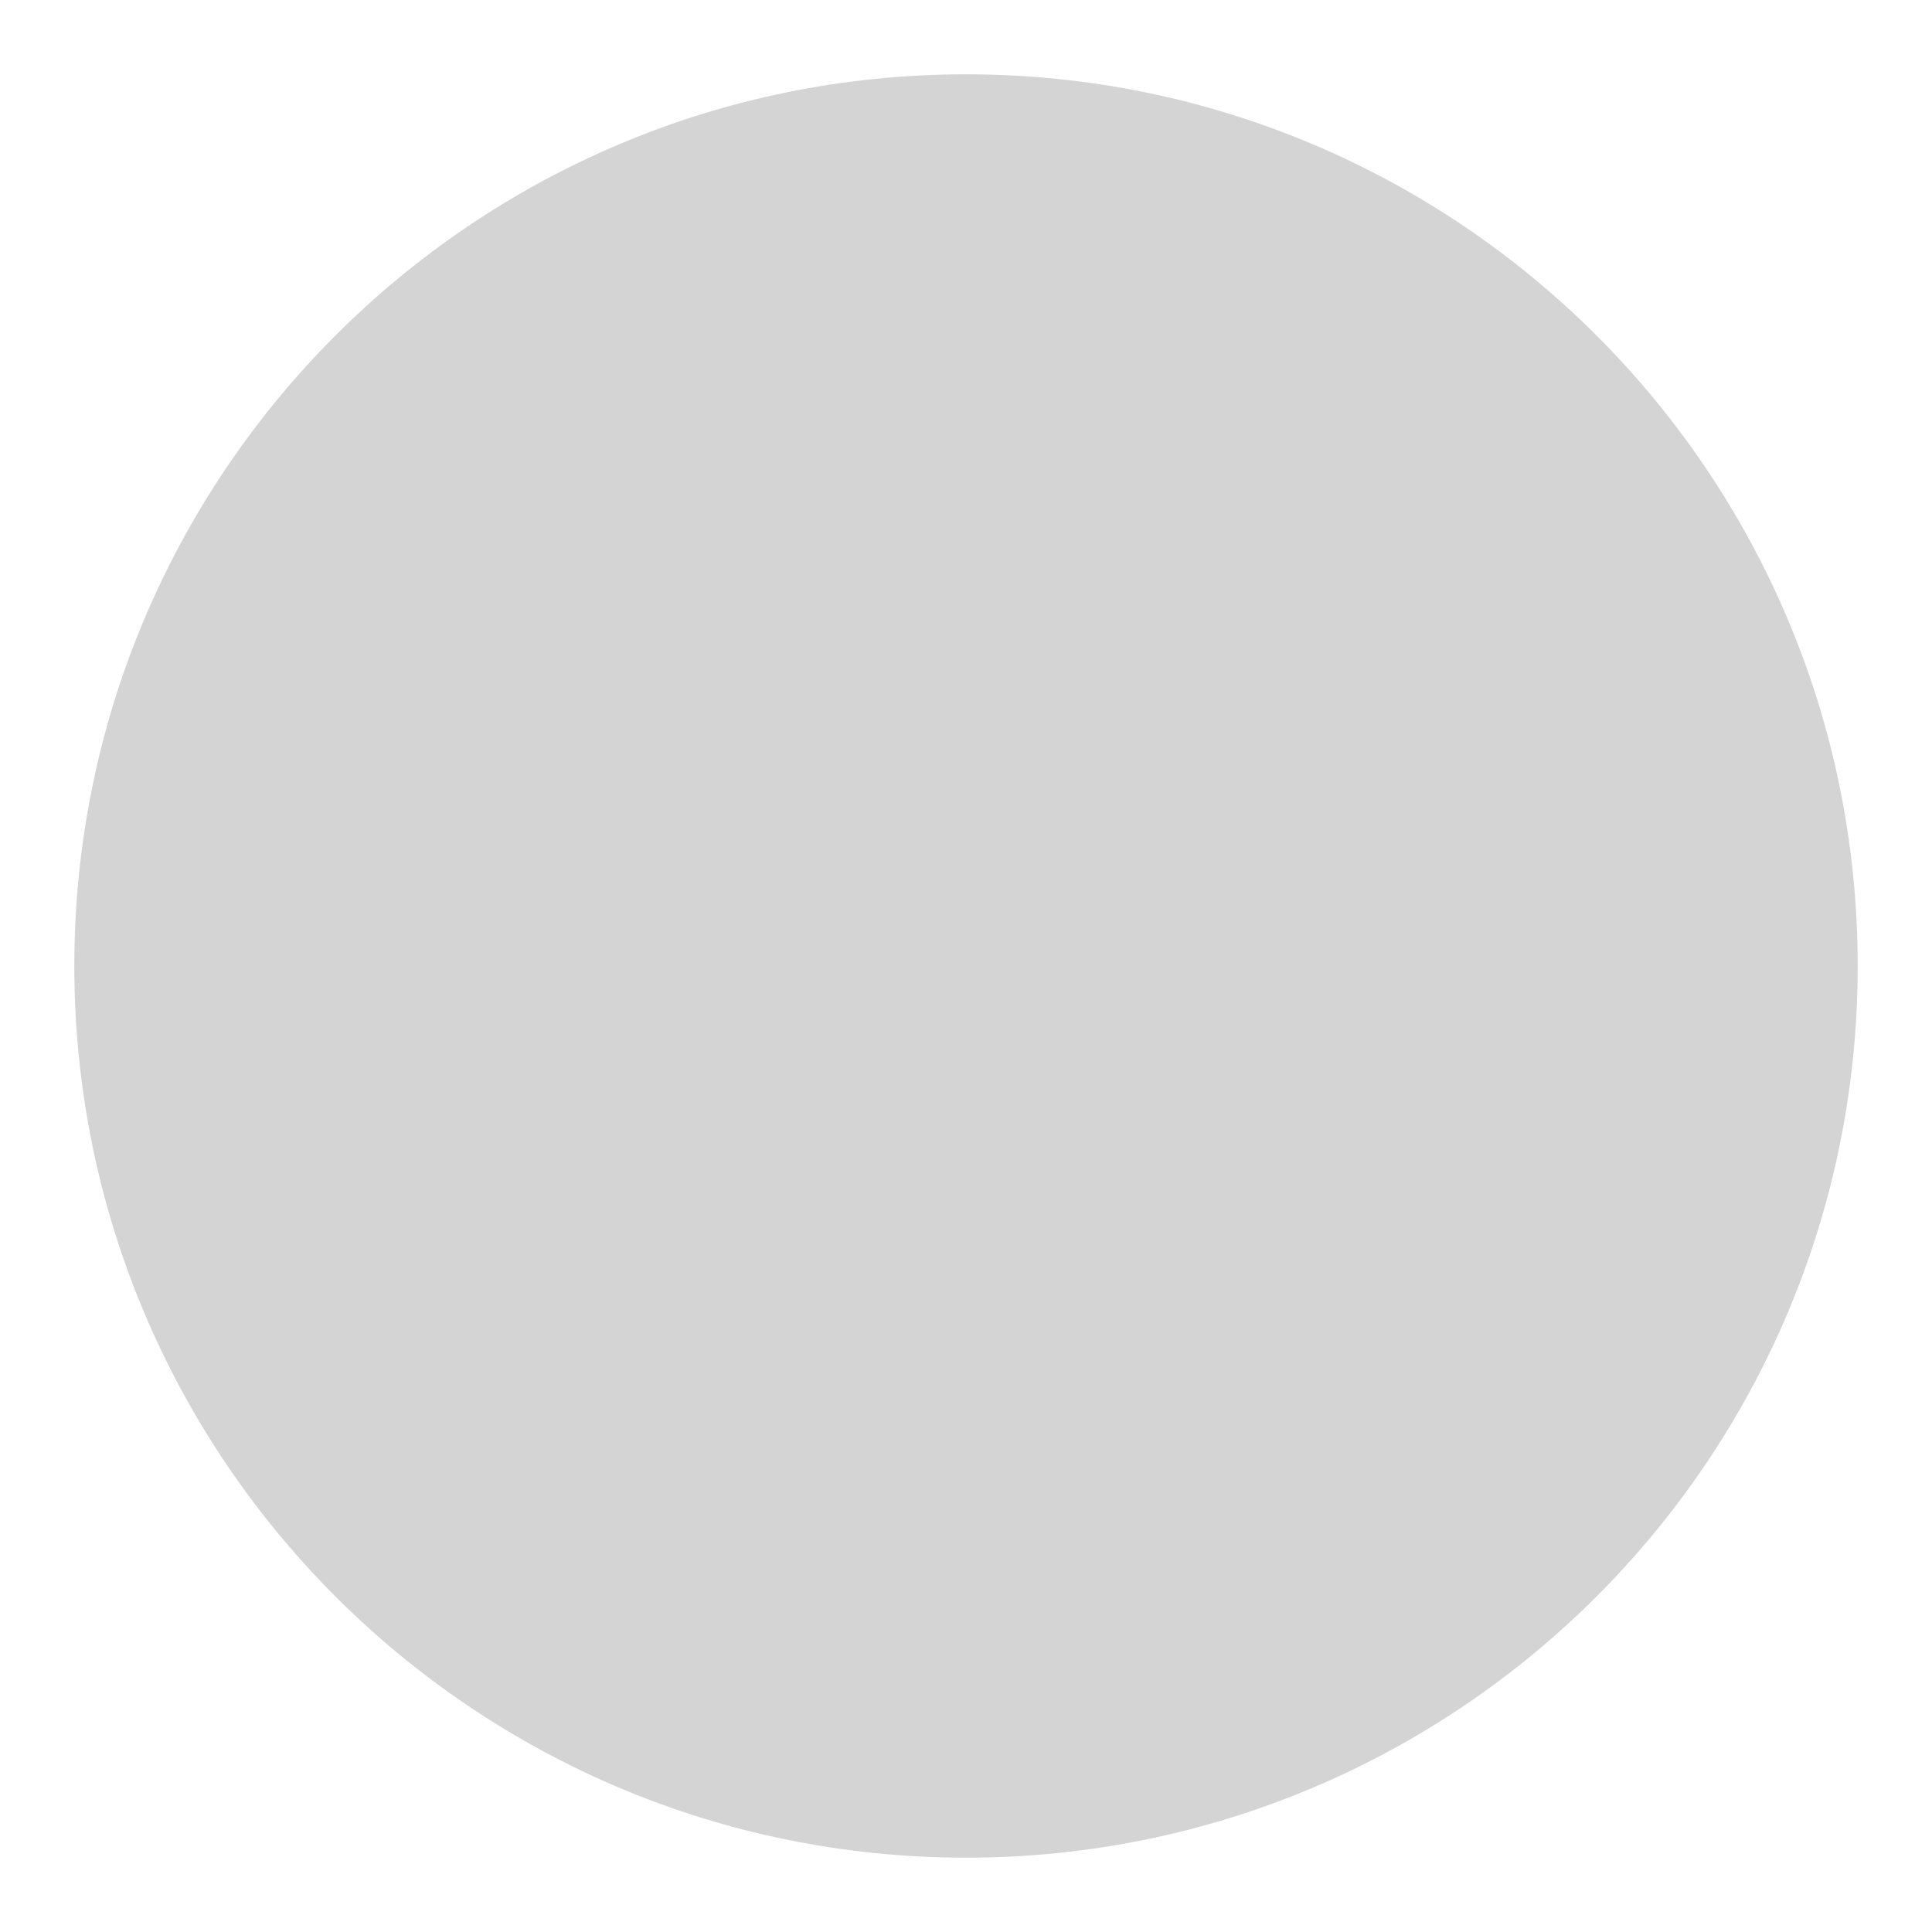
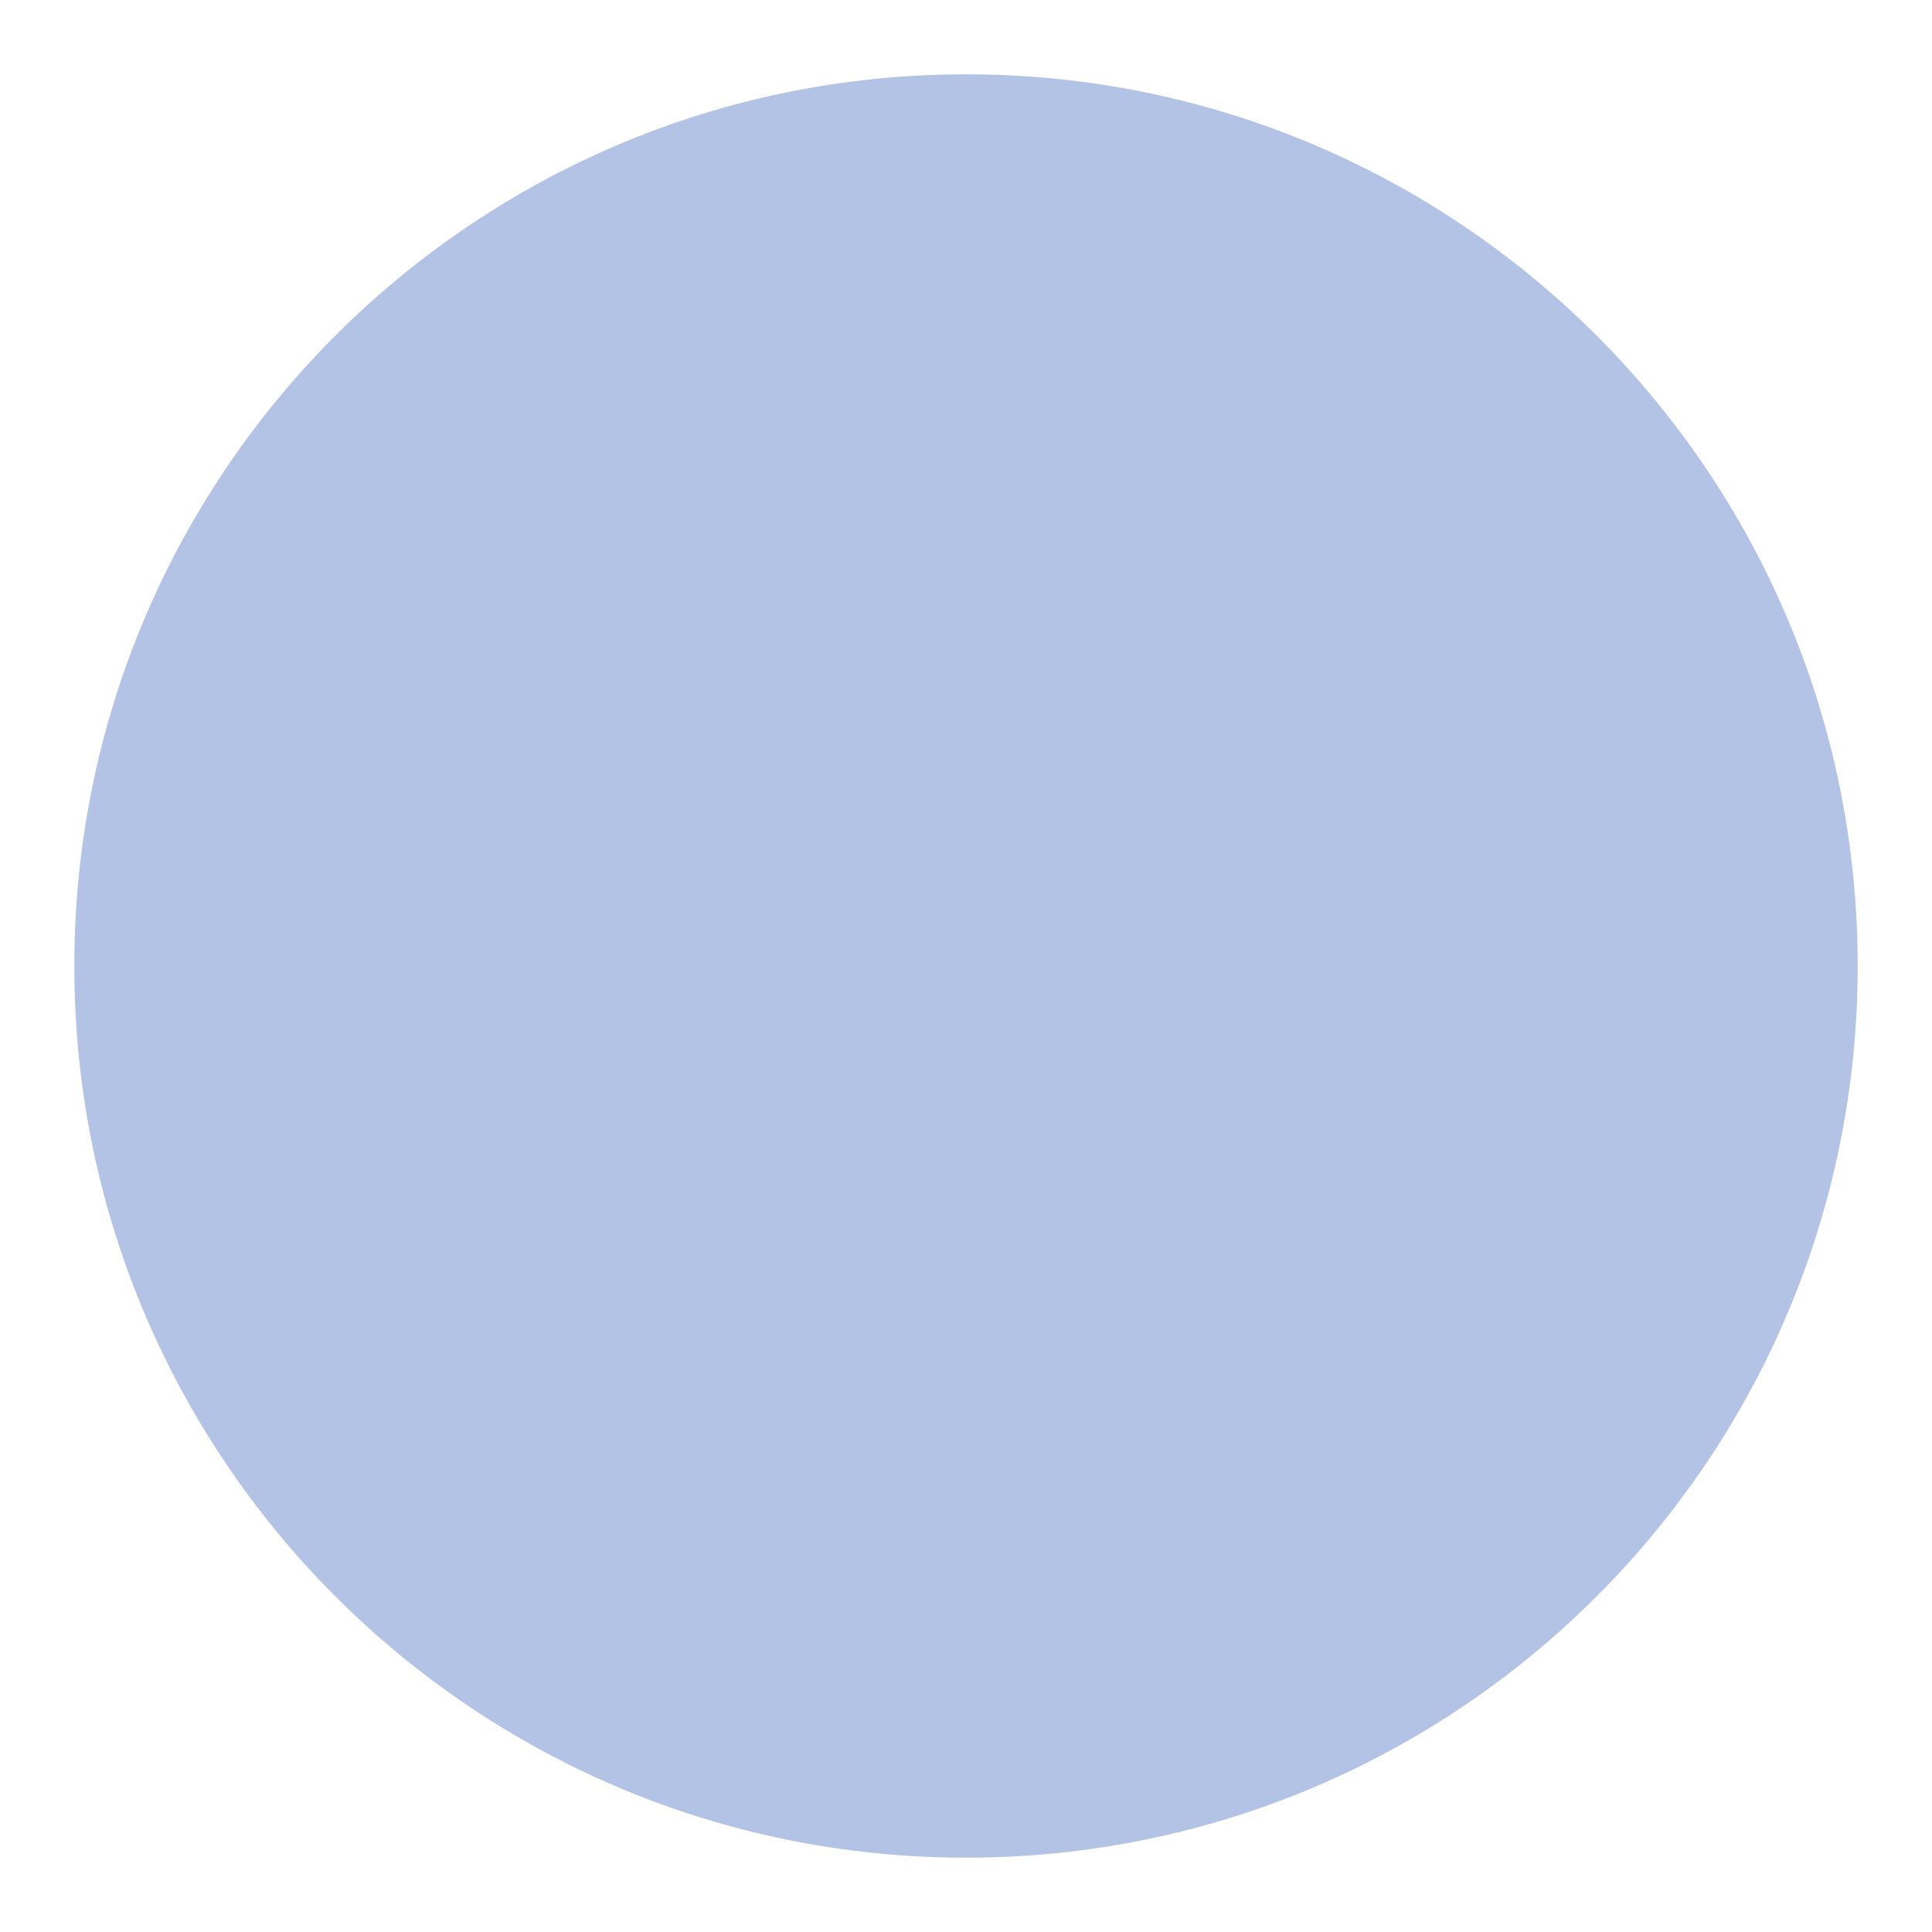
<svg xmlns="http://www.w3.org/2000/svg" width="104" height="104" id="svg2" version="1.1">
  <defs id="defs4" />
  <g id="layer1" transform="translate(0,-948.3622)">
-     <circle style="opacity:0.25;fill:#555555;fill-opacity:1;stroke:none" id="corner-ripple" cx="52" cy="1000.362" r="48" />
+     <circle style="opacity:0.5;fill:#6887cd;fill-opacity:1;stroke:none" id="corner-ripple" cx="52" cy="1000.362" r="48" />
  </g>
</svg>
